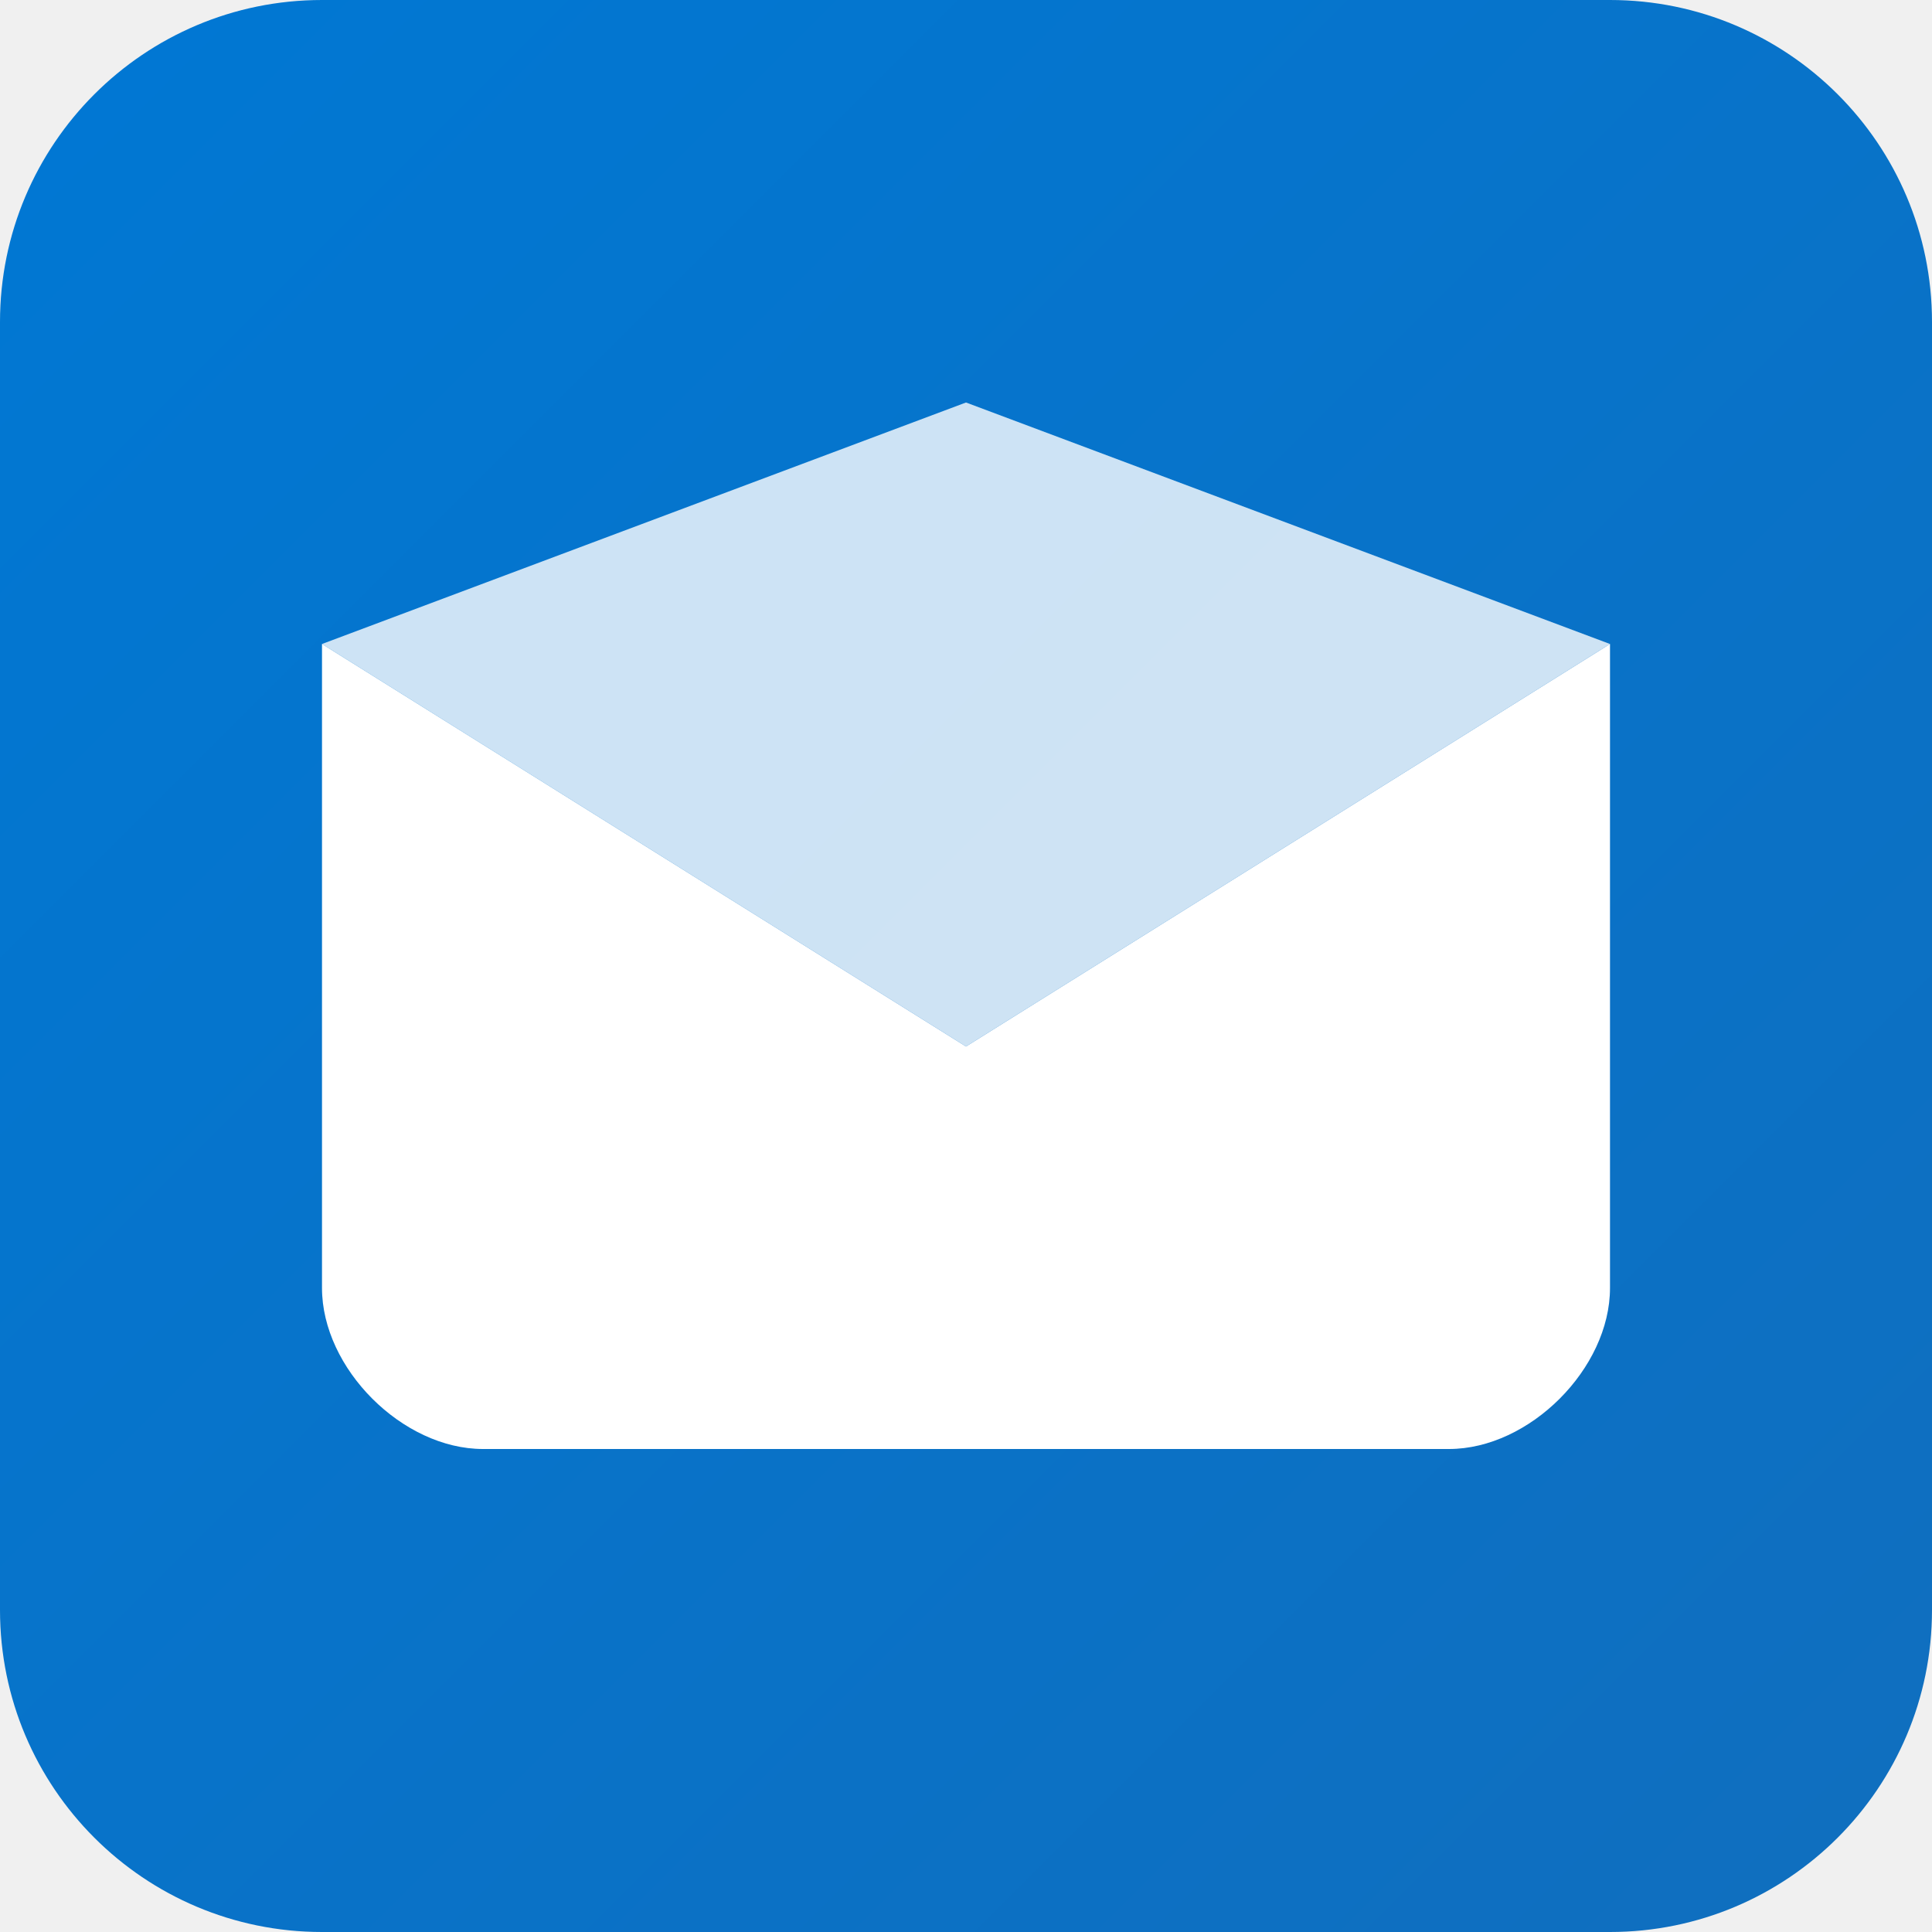
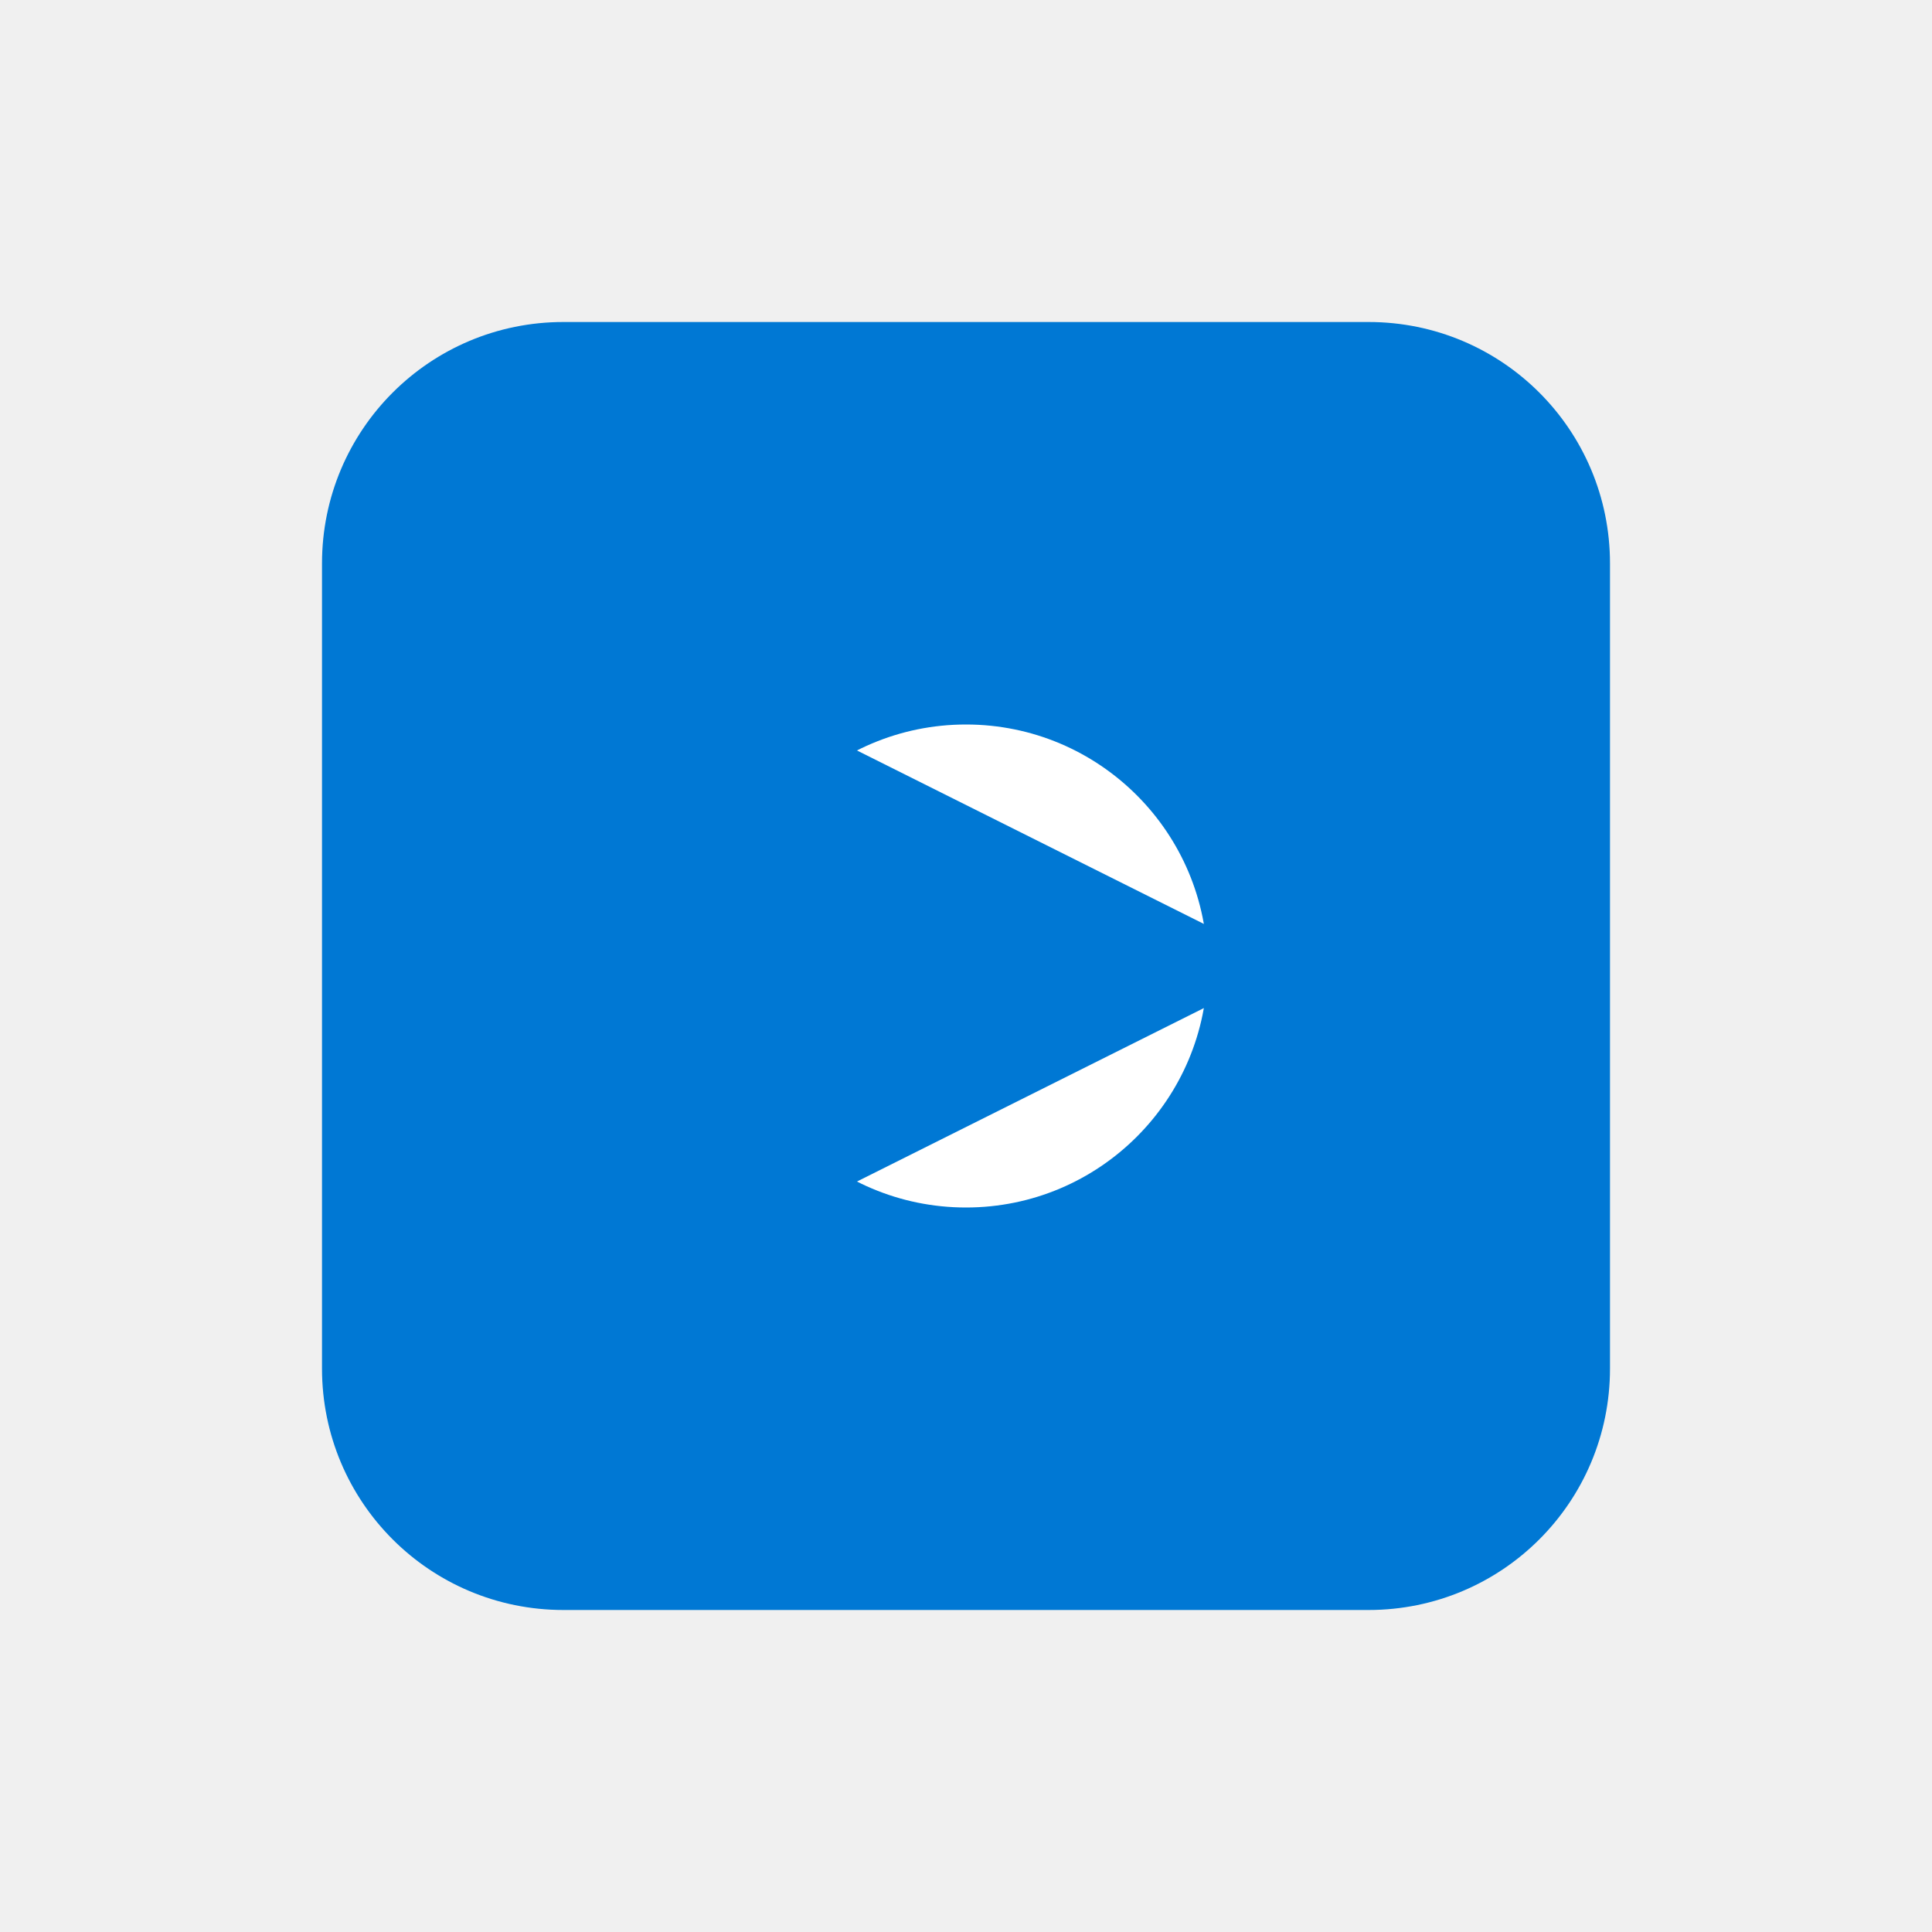
<svg xmlns="http://www.w3.org/2000/svg" viewBox="0 0 24 24">
-   <defs>
-     <linearGradient id="grad" x1="0%" y1="0%" x2="100%" y2="100%">
-       <stop offset="0%" style="stop-color:#0078D4;stop-opacity:1" />
-       <stop offset="100%" style="stop-color:#106EBE;stop-opacity:1" />
-     </linearGradient>
-   </defs>
-   <rect width="24" height="24" rx="4" fill="url(#grad)" />
-   <g fill="white">
-     <path d="M4 8l8 5 8-5v8c0 1-1 2-2 2H6c-1 0-2-1-2-2V8z" />
-     <path d="M4 8l8-3 8 3-8 5-8-5z" opacity="0.8" />
-   </g>
+   <path d="M7 4c-1.66 0-3 1.34-3 3v10c0 1.66 1.34 3 3 3h10c1.66 0 3-1.34 3-3V7c0-1.66-1.34-3-3-3H7z" fill="#0078D4" />
+   <circle cx="12" cy="12" r="3" fill="#fff" />
+   <path d="M8 8l8 4-8 4V8z" fill="#0078D4" />
</svg>
